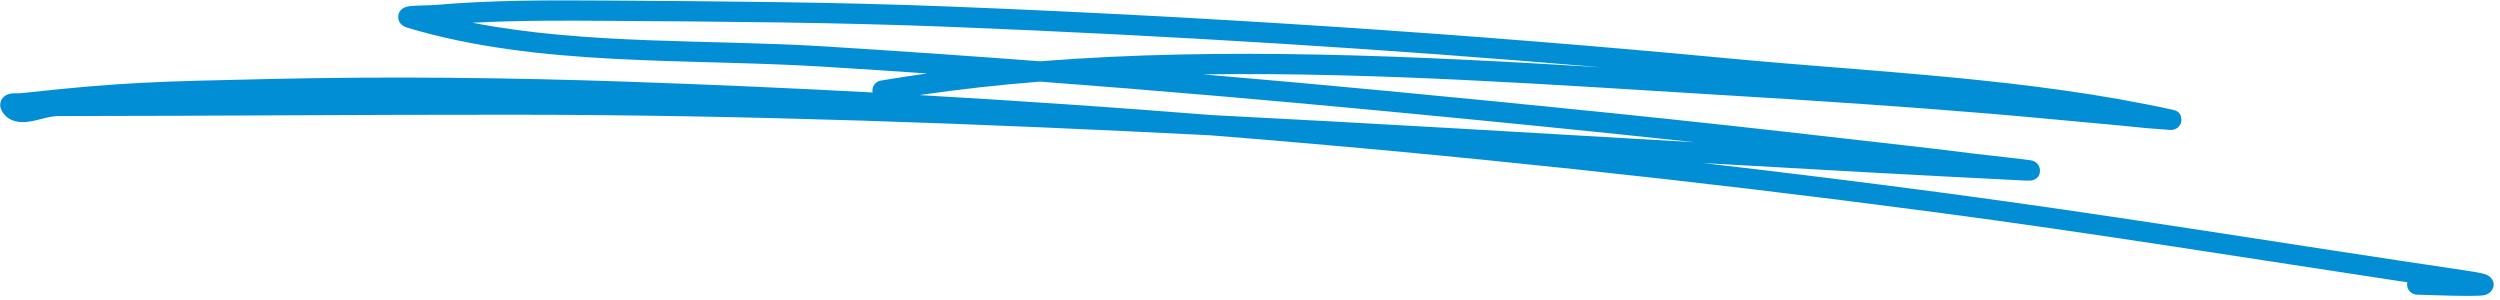
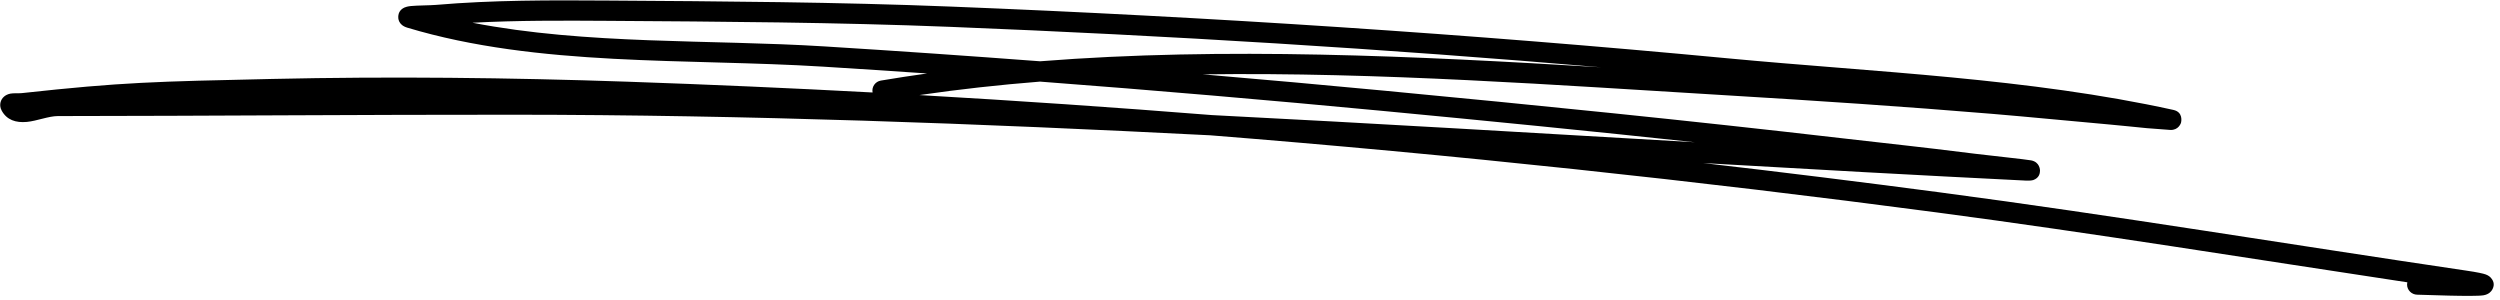
<svg xmlns="http://www.w3.org/2000/svg" width="301" height="36" viewBox="0 0 301 36" fill="none">
-   <path fill-rule="evenodd" clip-rule="evenodd" d="M111.624 8.845C109.761 9.104 107.906 9.389 106.061 9.7C105.389 9.813 104.94 10.444 105.055 11.108L105.062 11.135C95.222 10.608 85.378 10.174 75.532 9.835C61.309 9.347 46.972 9.186 32.742 9.505C18.679 9.82 14.795 9.882 2.622 11.212C2.274 11.25 1.611 11.199 1.247 11.273C0.901 11.343 0.647 11.489 0.48 11.638C0.266 11.827 0.135 12.053 0.068 12.305C-0.002 12.58 -0.011 12.922 0.204 13.319C0.811 14.436 1.892 14.807 3.251 14.677C4.421 14.565 5.866 13.976 6.966 13.975C25.284 13.96 43.6 13.801 61.918 13.812C89.96 13.828 117.847 14.873 145.711 16.29C174.948 18.613 204.115 21.73 233.18 25.575C252.11 28.079 270.961 31.142 289.842 33.99C289.822 34.072 289.813 34.158 289.811 34.247C289.806 34.921 290.356 35.474 291.037 35.481C291.726 35.488 297.867 35.749 299.016 35.553C299.674 35.441 299.955 35.063 300.05 34.899C300.311 34.451 300.359 33.947 299.885 33.429C299.791 33.33 299.614 33.164 299.277 33.042C298.989 32.936 298.268 32.776 296.951 32.583C275.799 29.463 254.7 25.959 233.502 23.153C224.038 21.902 214.563 20.726 205.075 19.633C218.004 20.379 230.94 21.104 243.902 21.743C244.461 21.772 244.737 21.701 244.789 21.684C245.52 21.43 245.608 20.878 245.617 20.561C245.621 20.449 245.59 19.514 244.556 19.31C243.951 19.19 239.553 18.729 237.863 18.52C229.744 17.509 229.929 17.591 221.618 16.626C203.34 14.507 185.07 12.665 166.745 10.925C159.438 10.232 152.129 9.573 144.816 8.952C166.037 8.664 187.566 10.258 208.102 11.489C218.697 12.124 229.289 12.825 239.865 13.708C244.602 14.104 249.333 14.579 254.068 14.998C255.539 15.128 257.003 15.292 258.472 15.43C258.647 15.447 260.928 15.627 261.303 15.645C262.285 15.693 262.571 14.844 262.583 14.81C262.636 14.65 262.879 13.498 261.673 13.233C244.252 9.395 225.757 8.699 208.007 7.02C176.941 4.082 145.729 2.036 114.546 0.795C100.754 0.245 86.973 0.159 73.168 0.067C66.273 0.02 59.359 -0.001 52.485 0.59C51.796 0.649 50.242 0.651 49.483 0.726C49.097 0.764 48.818 0.847 48.689 0.909C48.123 1.175 47.983 1.615 47.952 1.928C47.93 2.163 47.923 2.995 49.028 3.328C64.824 8.084 82.796 7.01 99.103 8.025C103.277 8.284 107.449 8.558 111.624 8.845ZM125.212 9.826C120.327 10.216 115.48 10.747 110.689 11.447C122.433 12.119 134.168 12.922 145.899 13.855C165.29 14.841 184.668 16.005 204.073 17.128C191.569 15.786 179.054 14.547 166.515 13.357C152.761 12.051 138.992 10.868 125.212 9.826ZM192.76 8.101C166.704 5.879 140.569 4.275 114.455 3.235C100.687 2.687 86.935 2.602 73.157 2.509C67.735 2.473 62.298 2.45 56.882 2.737C70.638 5.409 85.542 4.734 99.252 5.587C107.911 6.125 116.571 6.724 125.223 7.378C147.462 5.627 170.487 6.752 192.76 8.101Z" fill="#018ED5" />
+   <path fill-rule="evenodd" clip-rule="evenodd" d="M111.624 8.845C109.761 9.104 107.906 9.389 106.061 9.7C105.389 9.813 104.94 10.444 105.055 11.108L105.062 11.135C95.222 10.608 85.378 10.174 75.532 9.835C61.309 9.347 46.972 9.186 32.742 9.505C18.679 9.82 14.795 9.882 2.622 11.212C2.274 11.25 1.611 11.199 1.247 11.273C0.901 11.343 0.647 11.489 0.48 11.638C0.266 11.827 0.135 12.053 0.068 12.305C-0.002 12.58 -0.011 12.922 0.204 13.319C0.811 14.436 1.892 14.807 3.251 14.677C4.421 14.565 5.866 13.976 6.966 13.975C25.284 13.96 43.6 13.801 61.918 13.812C89.96 13.828 117.847 14.873 145.711 16.29C174.948 18.613 204.115 21.73 233.18 25.575C252.11 28.079 270.961 31.142 289.842 33.99C289.822 34.072 289.813 34.158 289.811 34.247C289.806 34.921 290.356 35.474 291.037 35.481C291.726 35.488 297.867 35.749 299.016 35.553C299.674 35.441 299.955 35.063 300.05 34.899C300.311 34.451 300.359 33.947 299.885 33.429C299.791 33.33 299.614 33.164 299.277 33.042C298.989 32.936 298.268 32.776 296.951 32.583C275.799 29.463 254.7 25.959 233.502 23.153C224.038 21.902 214.563 20.726 205.075 19.633C218.004 20.379 230.94 21.104 243.902 21.743C244.461 21.772 244.737 21.701 244.789 21.684C245.52 21.43 245.608 20.878 245.617 20.561C245.621 20.449 245.59 19.514 244.556 19.31C243.951 19.19 239.553 18.729 237.863 18.52C229.744 17.509 229.929 17.591 221.618 16.626C203.34 14.507 185.07 12.665 166.745 10.925C159.438 10.232 152.129 9.573 144.816 8.952C166.037 8.664 187.566 10.258 208.102 11.489C218.697 12.124 229.289 12.825 239.865 13.708C244.602 14.104 249.333 14.579 254.068 14.998C255.539 15.128 257.003 15.292 258.472 15.43C258.647 15.447 260.928 15.627 261.303 15.645C262.285 15.693 262.571 14.844 262.583 14.81C262.636 14.65 262.879 13.498 261.673 13.233C244.252 9.395 225.757 8.699 208.007 7.02C176.941 4.082 145.729 2.036 114.546 0.795C100.754 0.245 86.973 0.159 73.168 0.067C66.273 0.02 59.359 -0.001 52.485 0.59C51.796 0.649 50.242 0.651 49.483 0.726C49.097 0.764 48.818 0.847 48.689 0.909C48.123 1.175 47.983 1.615 47.952 1.928C47.93 2.163 47.923 2.995 49.028 3.328C64.824 8.084 82.796 7.01 99.103 8.025C103.277 8.284 107.449 8.558 111.624 8.845ZM125.212 9.826C120.327 10.216 115.48 10.747 110.689 11.447C122.433 12.119 134.168 12.922 145.899 13.855C165.29 14.841 184.668 16.005 204.073 17.128C191.569 15.786 179.054 14.547 166.515 13.357C152.761 12.051 138.992 10.868 125.212 9.826ZM192.76 8.101C166.704 5.879 140.569 4.275 114.455 3.235C100.687 2.687 86.935 2.602 73.157 2.509C67.735 2.473 62.298 2.45 56.882 2.737C70.638 5.409 85.542 4.734 99.252 5.587C107.911 6.125 116.571 6.724 125.223 7.378C147.462 5.627 170.487 6.752 192.76 8.101Z" fill="currentColor" />
</svg>
